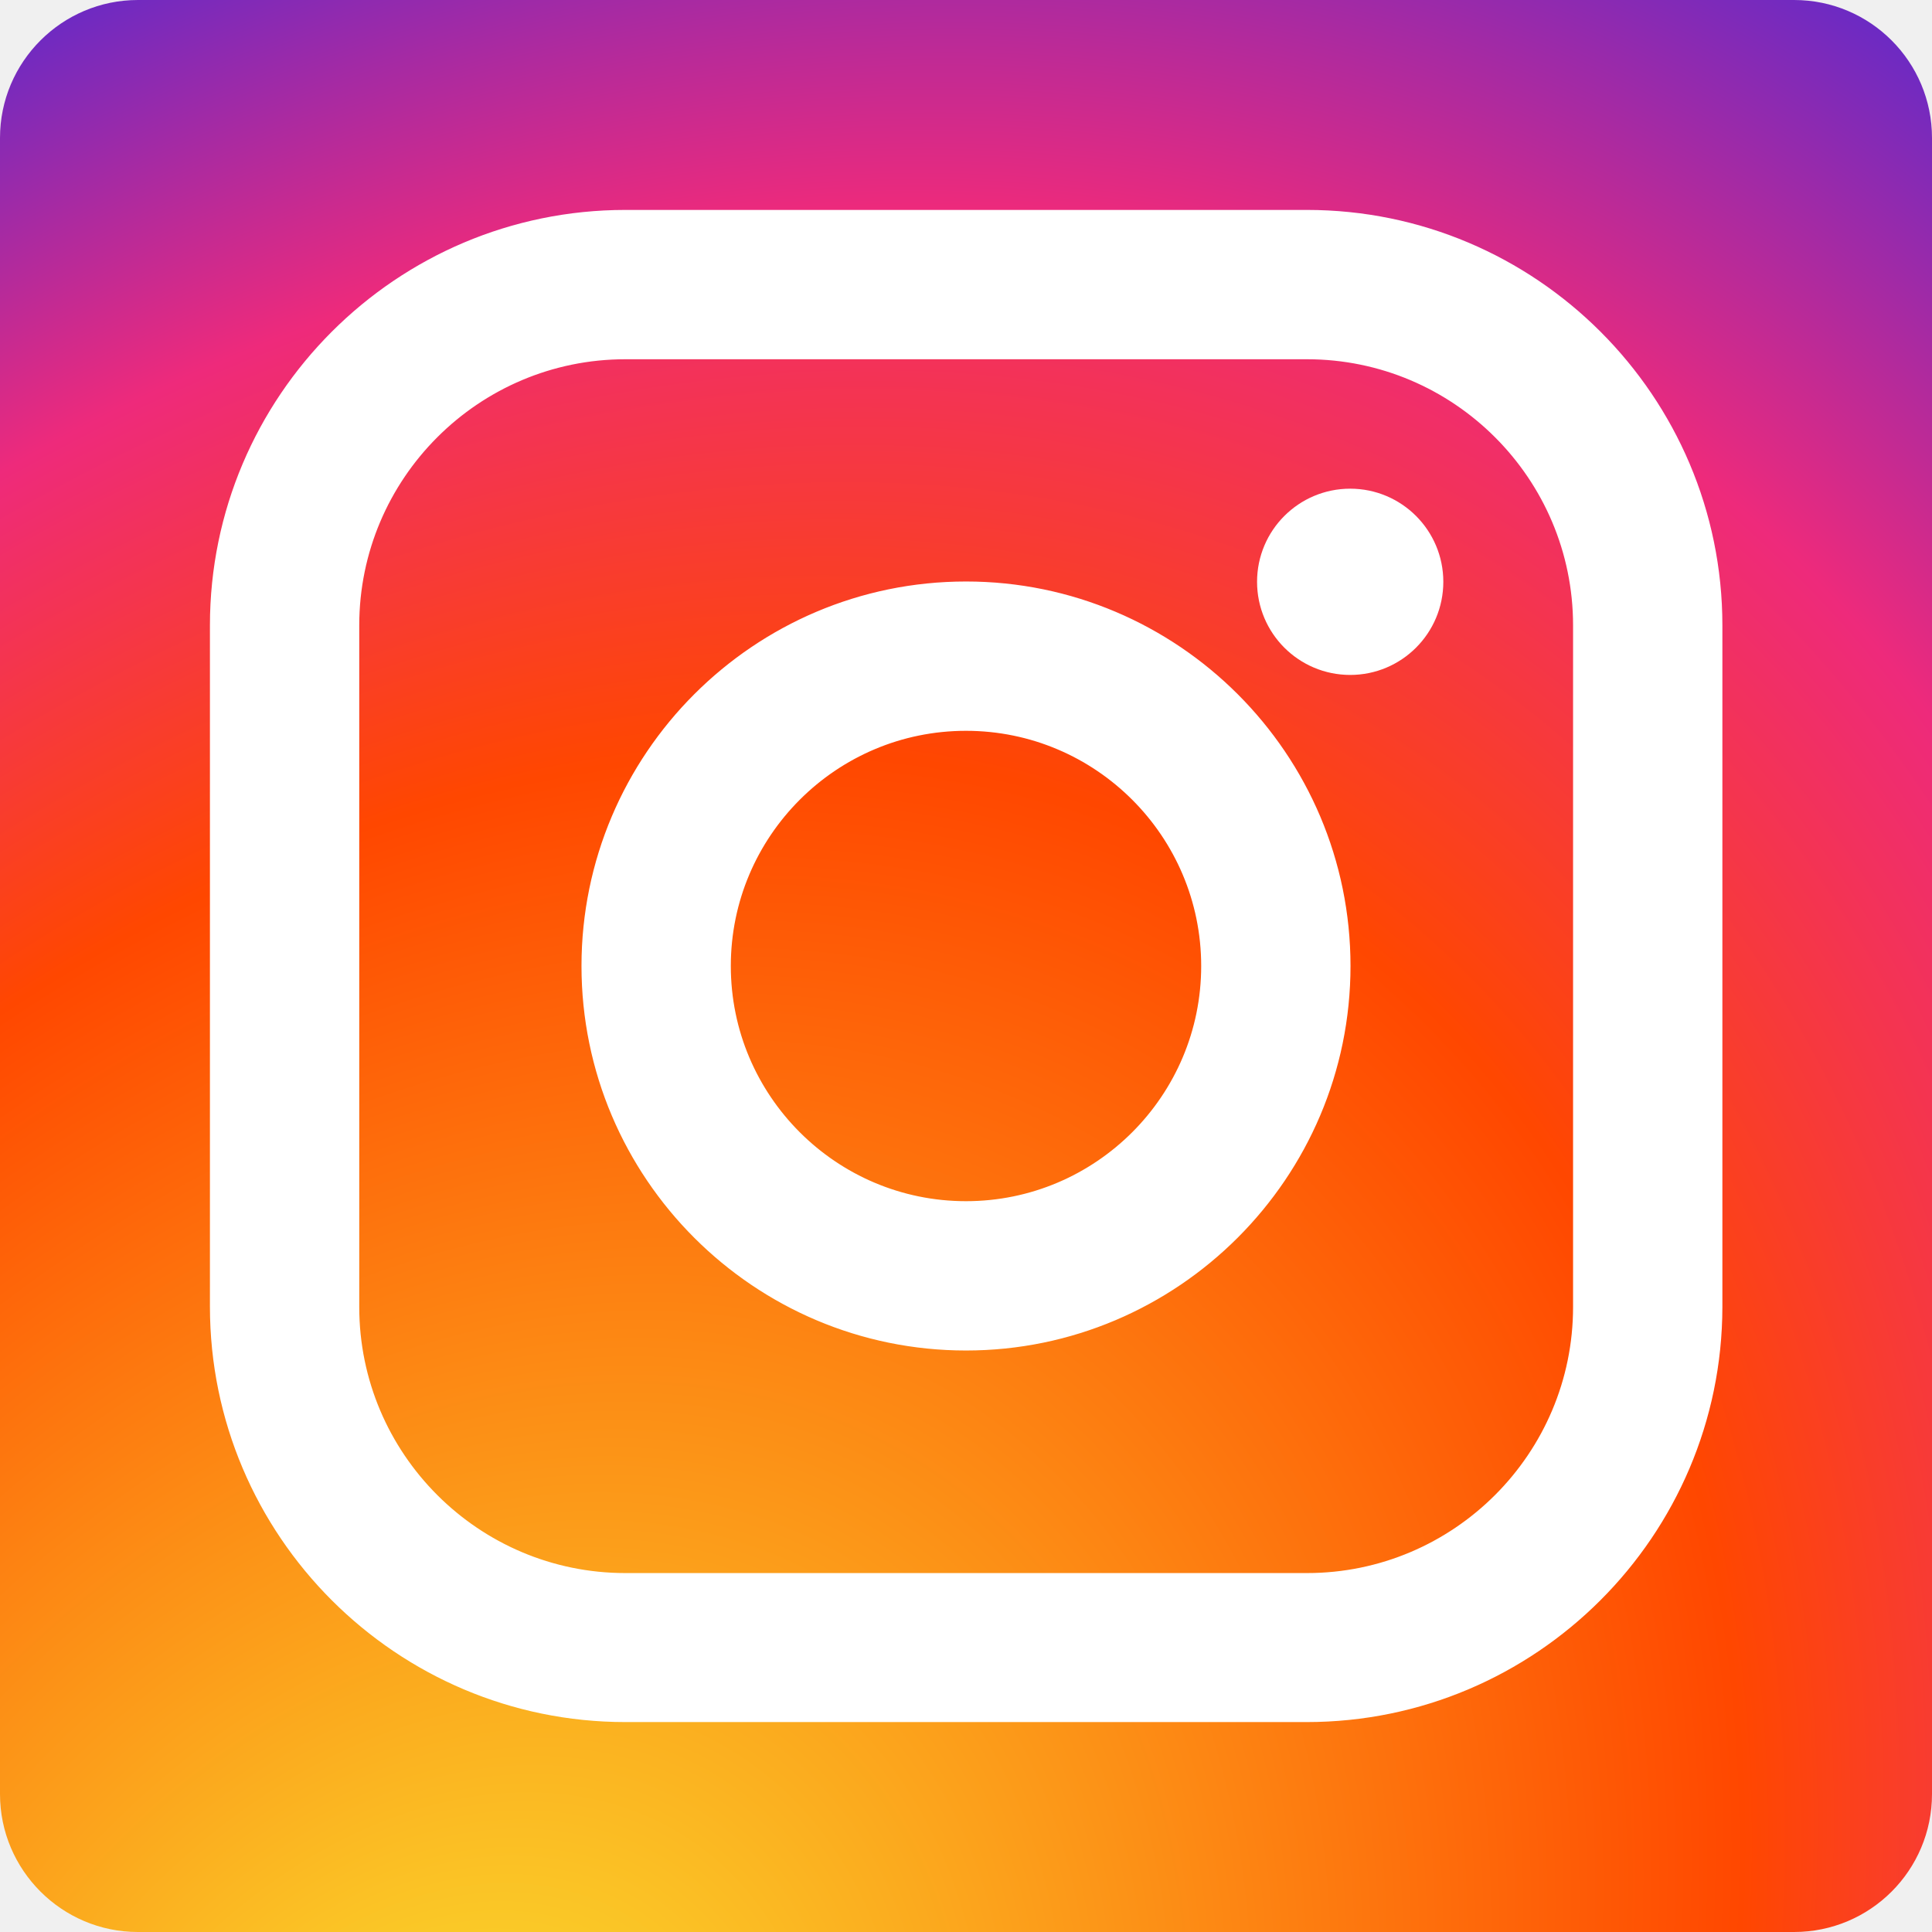
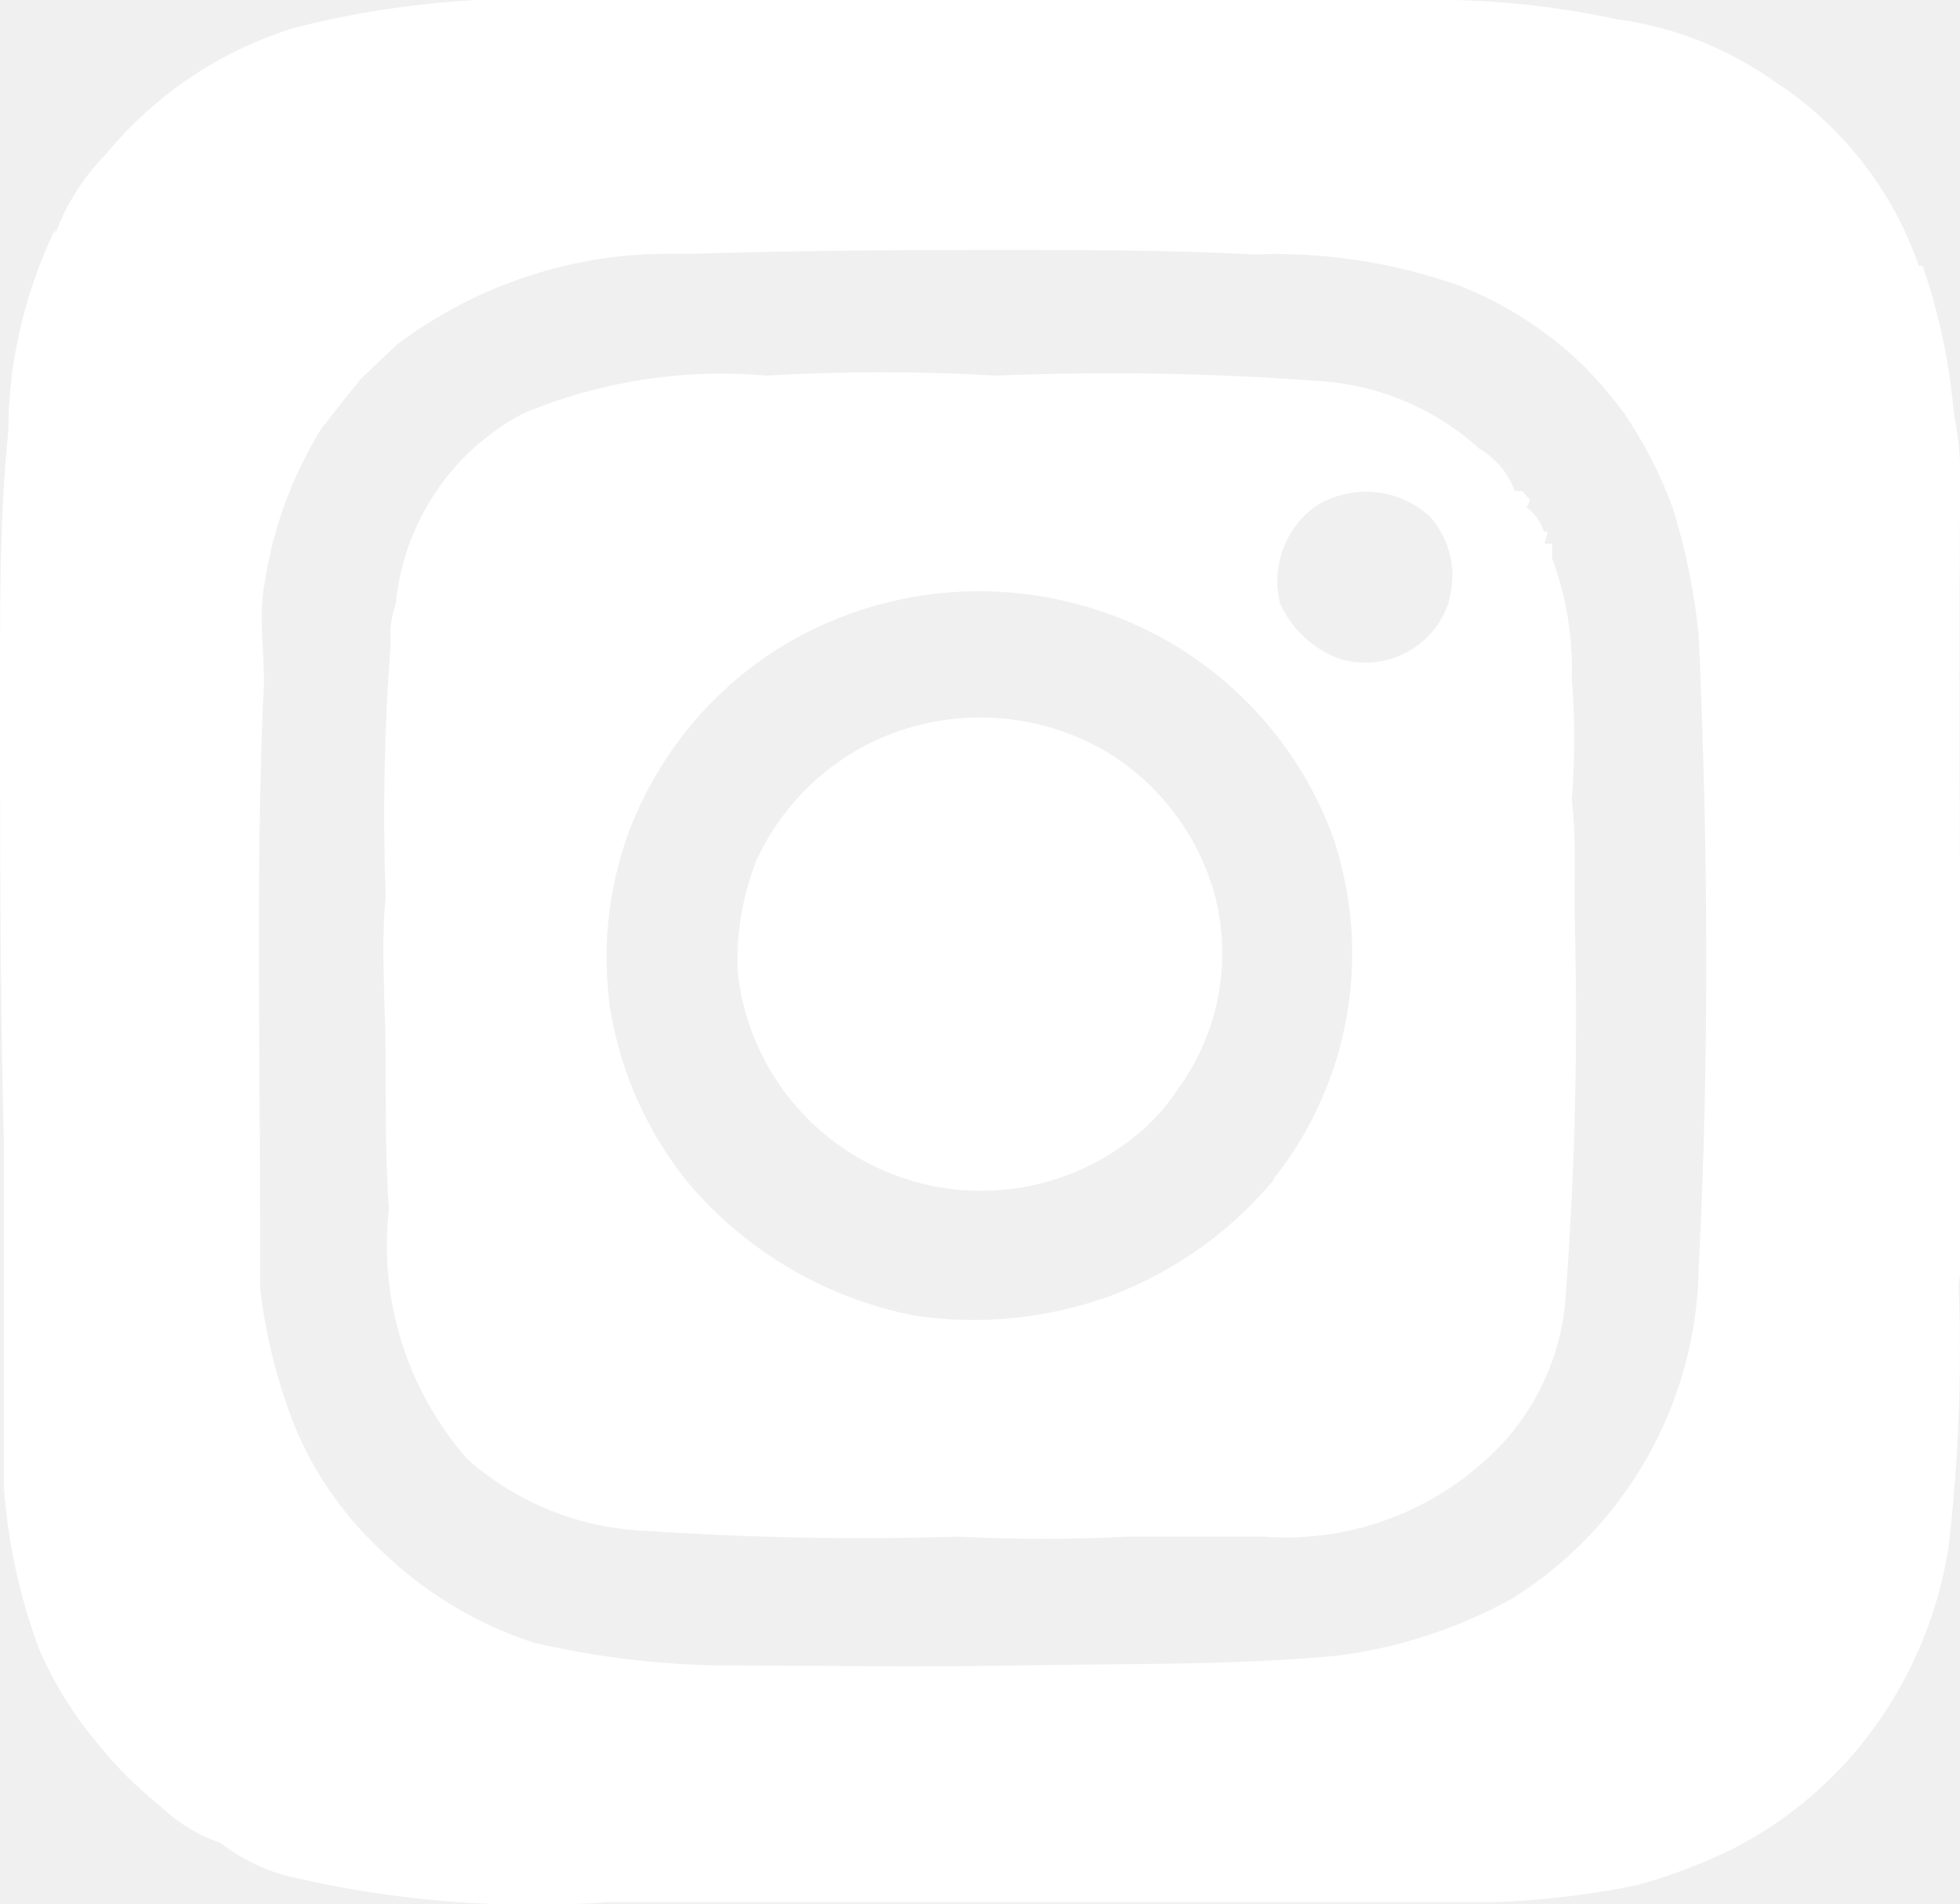
- <svg xmlns="http://www.w3.org/2000/svg" viewBox="0 180 612 612" enable-background="new 0 180 612 612">
-   <radialGradient id="a" cx="130.802" cy="895.869" r="968.776" gradientTransform="matrix(.539 -.842 .618 .395 -492.923 652.145)" gradientUnits="userSpaceOnUse">
-     <stop offset="0" stop-color="#F9ED32" />
-     <stop offset=".53" stop-color="#FF4700" />
-     <stop offset=".72" stop-color="#EE2A7B" />
-     <stop offset="1" stop-color="#002AFF" />
-   </radialGradient>
-   <path fill="url(#a)" d="M43.7 180h524.6c24.2 0 43.7 19.6 43.7 43.7v524.6c0 24.2-19.6 43.7-43.7 43.7h-524.6c-24.1 0-43.7-19.6-43.7-43.7v-524.6c0-24.1 19.6-43.7 43.7-43.7z" />
-   <g fill="#fff" stroke="#fff" stroke-miterlimit="10">
-     <path stroke-width="8" d="M413.9 721.5h-215.8c-70.3 0-127.6-57.2-127.6-127.6v-215.8c0-70.3 57.2-127.6 127.6-127.6h215.9c70.3 0 127.6 57.2 127.6 127.6v215.9c-.1 70.3-57.3 127.5-127.7 127.5zm-215.8-431.7c-48.7 0-88.3 39.6-88.3 88.3v215.9c0 48.7 39.6 88.3 88.3 88.3h215.9c48.7 0 88.3-39.6 88.3-88.3v-215.9c0-48.7-39.6-88.3-88.3-88.3h-215.9zm107.9 314c-64.9 0-117.8-52.8-117.8-117.8 0-64.9 52.8-117.8 117.8-117.8 64.9 0 117.8 52.8 117.8 117.8 0 64.9-52.9 117.8-117.8 117.8zm0-196.3c-43.3 0-78.5 35.2-78.5 78.5s35.2 78.5 78.5 78.5 78.5-35.2 78.5-78.5-35.2-78.5-78.5-78.5z" />
-     <circle stroke-width="9" cx="427.7" cy="364.3" r="25" />
+ <svg xmlns="http://www.w3.org/2000/svg" viewBox="0 0 30.9 30">
+   <defs>
+     <style>.cls-1{fill:#fff;}</style>
+   </defs>
+   <g id="Layer_2" data-name="Layer 2">
+     <g id="Layer_1-2" data-name="Layer 1">
+       <polygon class="cls-1" points="29.12 27.68 29.12 27.68 29.11 27.68 29.12 27.68" />
+       <path class="cls-1" d="M30.9,8a5.88,5.88,0,0,0-.1-1.51,9.53,9.53,0,0,0-.49-2.3l-.06,0A5.67,5.67,0,0,0,28,1.3a5.61,5.61,0,0,0-2.53-1A13.56,13.56,0,0,0,22.31,0a11.31,11.31,0,0,0-1.54,0c-1.47,0-3-.06-4.43,0C14,0,11.55,0,9.15,0A15,15,0,0,0,4.67.43a6.21,6.21,0,0,0-3,2A3.53,3.53,0,0,0,.87,3.69V3.61a7.68,7.68,0,0,0-.67,2.2,7.91,7.91,0,0,0-.07,1C0,8.08,0,9.38,0,10.68,0,13.11,0,15.55.06,18c0,1.81,0,3.62,0,5.42A9.18,9.18,0,0,0,.62,26a6,6,0,0,0,.91,1.47,6.36,6.36,0,0,0,1,1,2.59,2.59,0,0,0,.95.58,2.93,2.93,0,0,0,1.14.54,16.85,16.85,0,0,0,5,.39c1.25,0,2.49,0,3.74,0,2.71,0,5.43,0,8.15,0h.79l1.31,0a13.75,13.75,0,0,0,2.21-.27,8.82,8.82,0,0,0,1.48-.56,6.3,6.3,0,0,0,1.89-1.47h0a6.57,6.57,0,0,0,1.53-3.3,27,27,0,0,0,.16-4.12,10.68,10.68,0,0,0,.06-1.79C30.9,15,30.88,11.48,30.9,8ZM4.17,9.2a6.47,6.47,0,0,1,.9-2.45c.21-.26.41-.53.63-.79l.56-.53A7.12,7.12,0,0,1,10.42,4l.52,0c1.58-.05,3.16-.06,4.74-.06,1.37,0,2.73,0,4.09.07A8.69,8.69,0,0,1,23,4.5a5.91,5.91,0,0,1,2,1.3,7,7,0,0,1,.61.72A6.9,6.9,0,0,1,26.37,8a10.3,10.3,0,0,1,.41,2c.15,3.34.17,6.68,0,10a6.26,6.26,0,0,1-2.93,5.19,7.69,7.69,0,0,1-2.8.91c-1.65.15-3.31.12-5,.15s-3.14,0-4.7,0a13.83,13.83,0,0,1-2.94-.36A6.24,6.24,0,0,1,6,24.43a5.61,5.61,0,0,1-1.35-1.94,8.66,8.66,0,0,1-.55-2.2c0-.37,0-.74,0-1.12,0-2.79-.07-5.59.06-8.39C4.17,10.26,4.07,9.72,4.17,9.2Z" />
+       <path class="cls-1" d="M24.78,12.6a12.33,12.33,0,0,0,0-1.92,5,5,0,0,0-.31-1.88c0-.06,0-.18,0-.23l-.12,0,.05-.19-.06,0A.75.75,0,0,0,24.07,8l.05-.12L24,7.74h-.12a1.27,1.27,0,0,0-.56-.67A4.16,4.16,0,0,0,20.71,6a44.12,44.12,0,0,0-5-.08,31.4,31.4,0,0,0-3.63,0,8.1,8.1,0,0,0-3.84.6,3.8,3.8,0,0,0-2,3,1.43,1.43,0,0,0-.08.61,35.74,35.74,0,0,0-.08,4c-.08.85,0,1.72,0,2.58s0,1.57.05,2.35A5.11,5.11,0,0,0,7.37,23a4.51,4.51,0,0,0,2.85,1.13c1.62.11,3.26.14,4.89.09a26.62,26.62,0,0,0,2.68,0c.71,0,1.42,0,2.13,0a4.68,4.68,0,0,0,3.85-1.56,3.85,3.85,0,0,0,.9-2.06,58.63,58.63,0,0,0,.16-5.93C24.81,13.92,24.86,13.26,24.78,12.6Zm-4.7,6a6.21,6.21,0,0,1-2.56,1.82,6.33,6.33,0,0,1-3.08.32,6.25,6.25,0,0,1-3.56-2.06,5.85,5.85,0,0,1-1.26-2.77,5.76,5.76,0,0,1,.28-2.76,5.86,5.86,0,0,1,2.39-2.94,6,6,0,0,1,4.65-.7A5.9,5.9,0,0,1,21,13.15,5.71,5.71,0,0,1,20.08,18.58Zm2.76-9.11a1.38,1.38,0,0,1-1.73.89,1.66,1.66,0,0,1-.93-.87A1.46,1.46,0,0,1,20.71,8a1.49,1.49,0,0,1,1.83.14A1.39,1.39,0,0,1,22.84,9.47Z" />
+       <path class="cls-1" d="M17.48,11.87a3.94,3.94,0,0,0-3.78-.15,3.88,3.88,0,0,0-1.77,1.83,4.29,4.29,0,0,0-.3,1.77A3.86,3.86,0,0,0,17.78,18a3.2,3.2,0,0,0,.78-.82,3.63,3.63,0,0,0,.59-3.08A3.84,3.84,0,0,0,17.48,11.87Z" />
+     </g>
  </g>
</svg>
